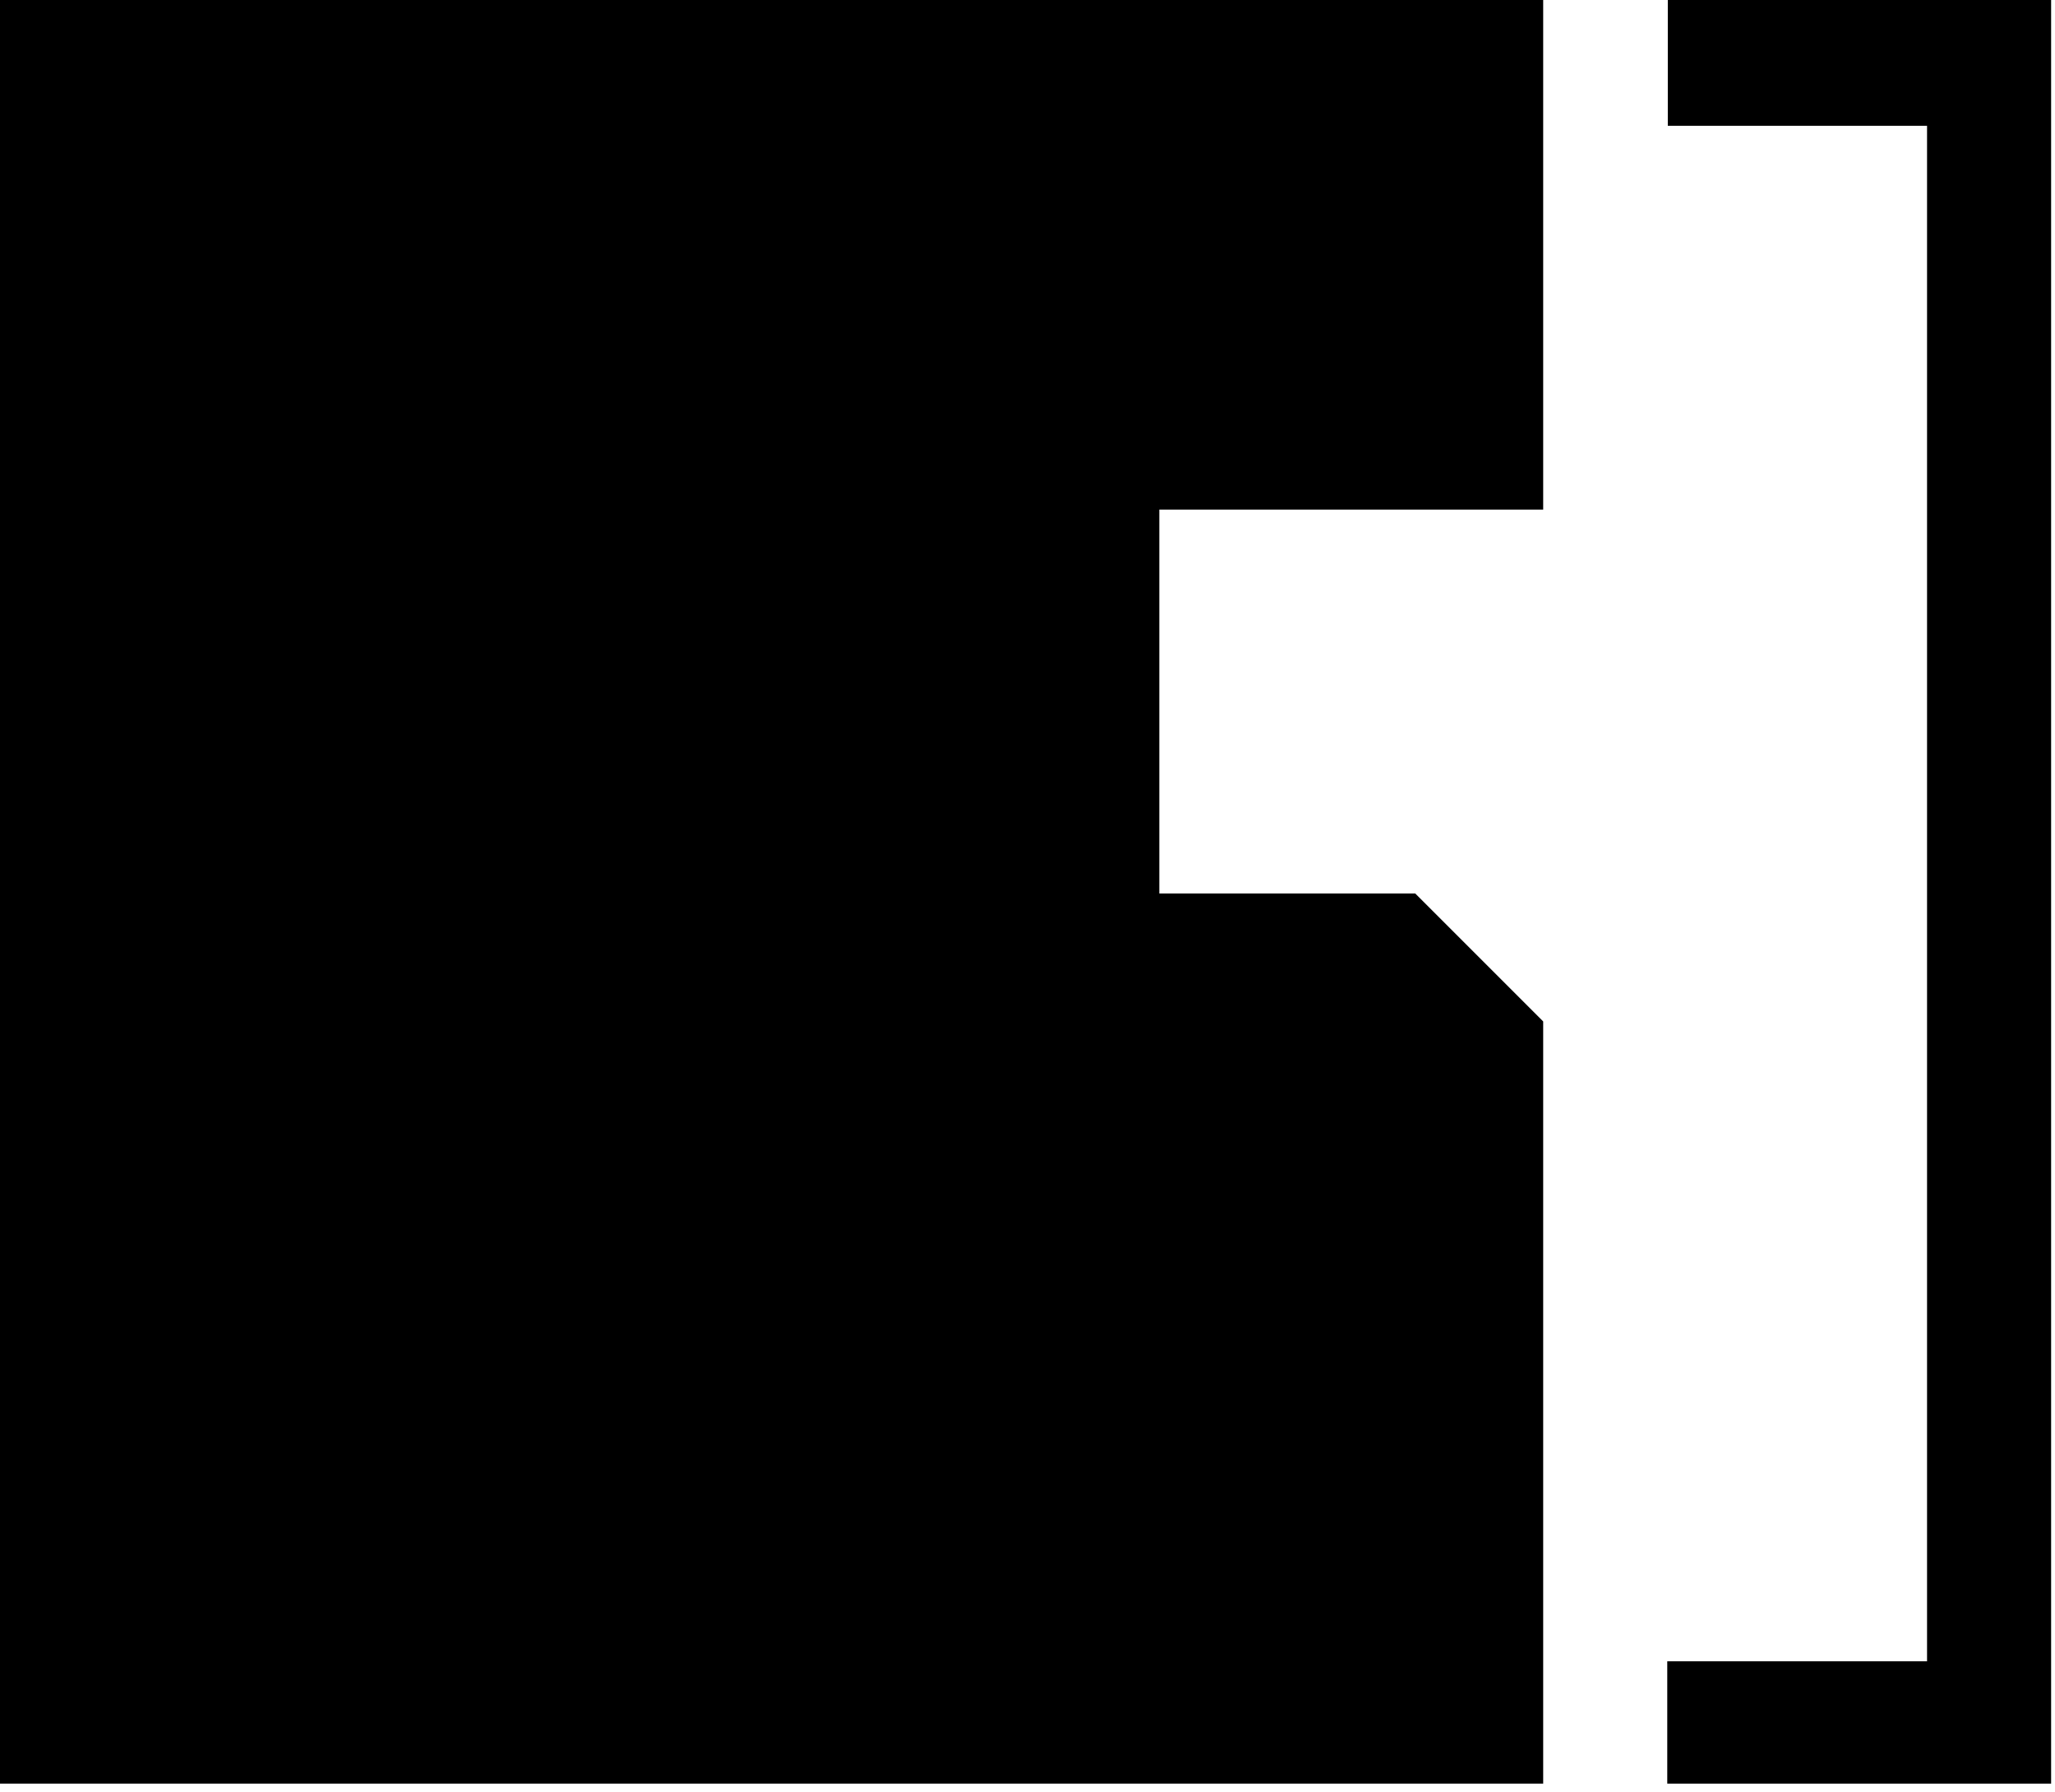
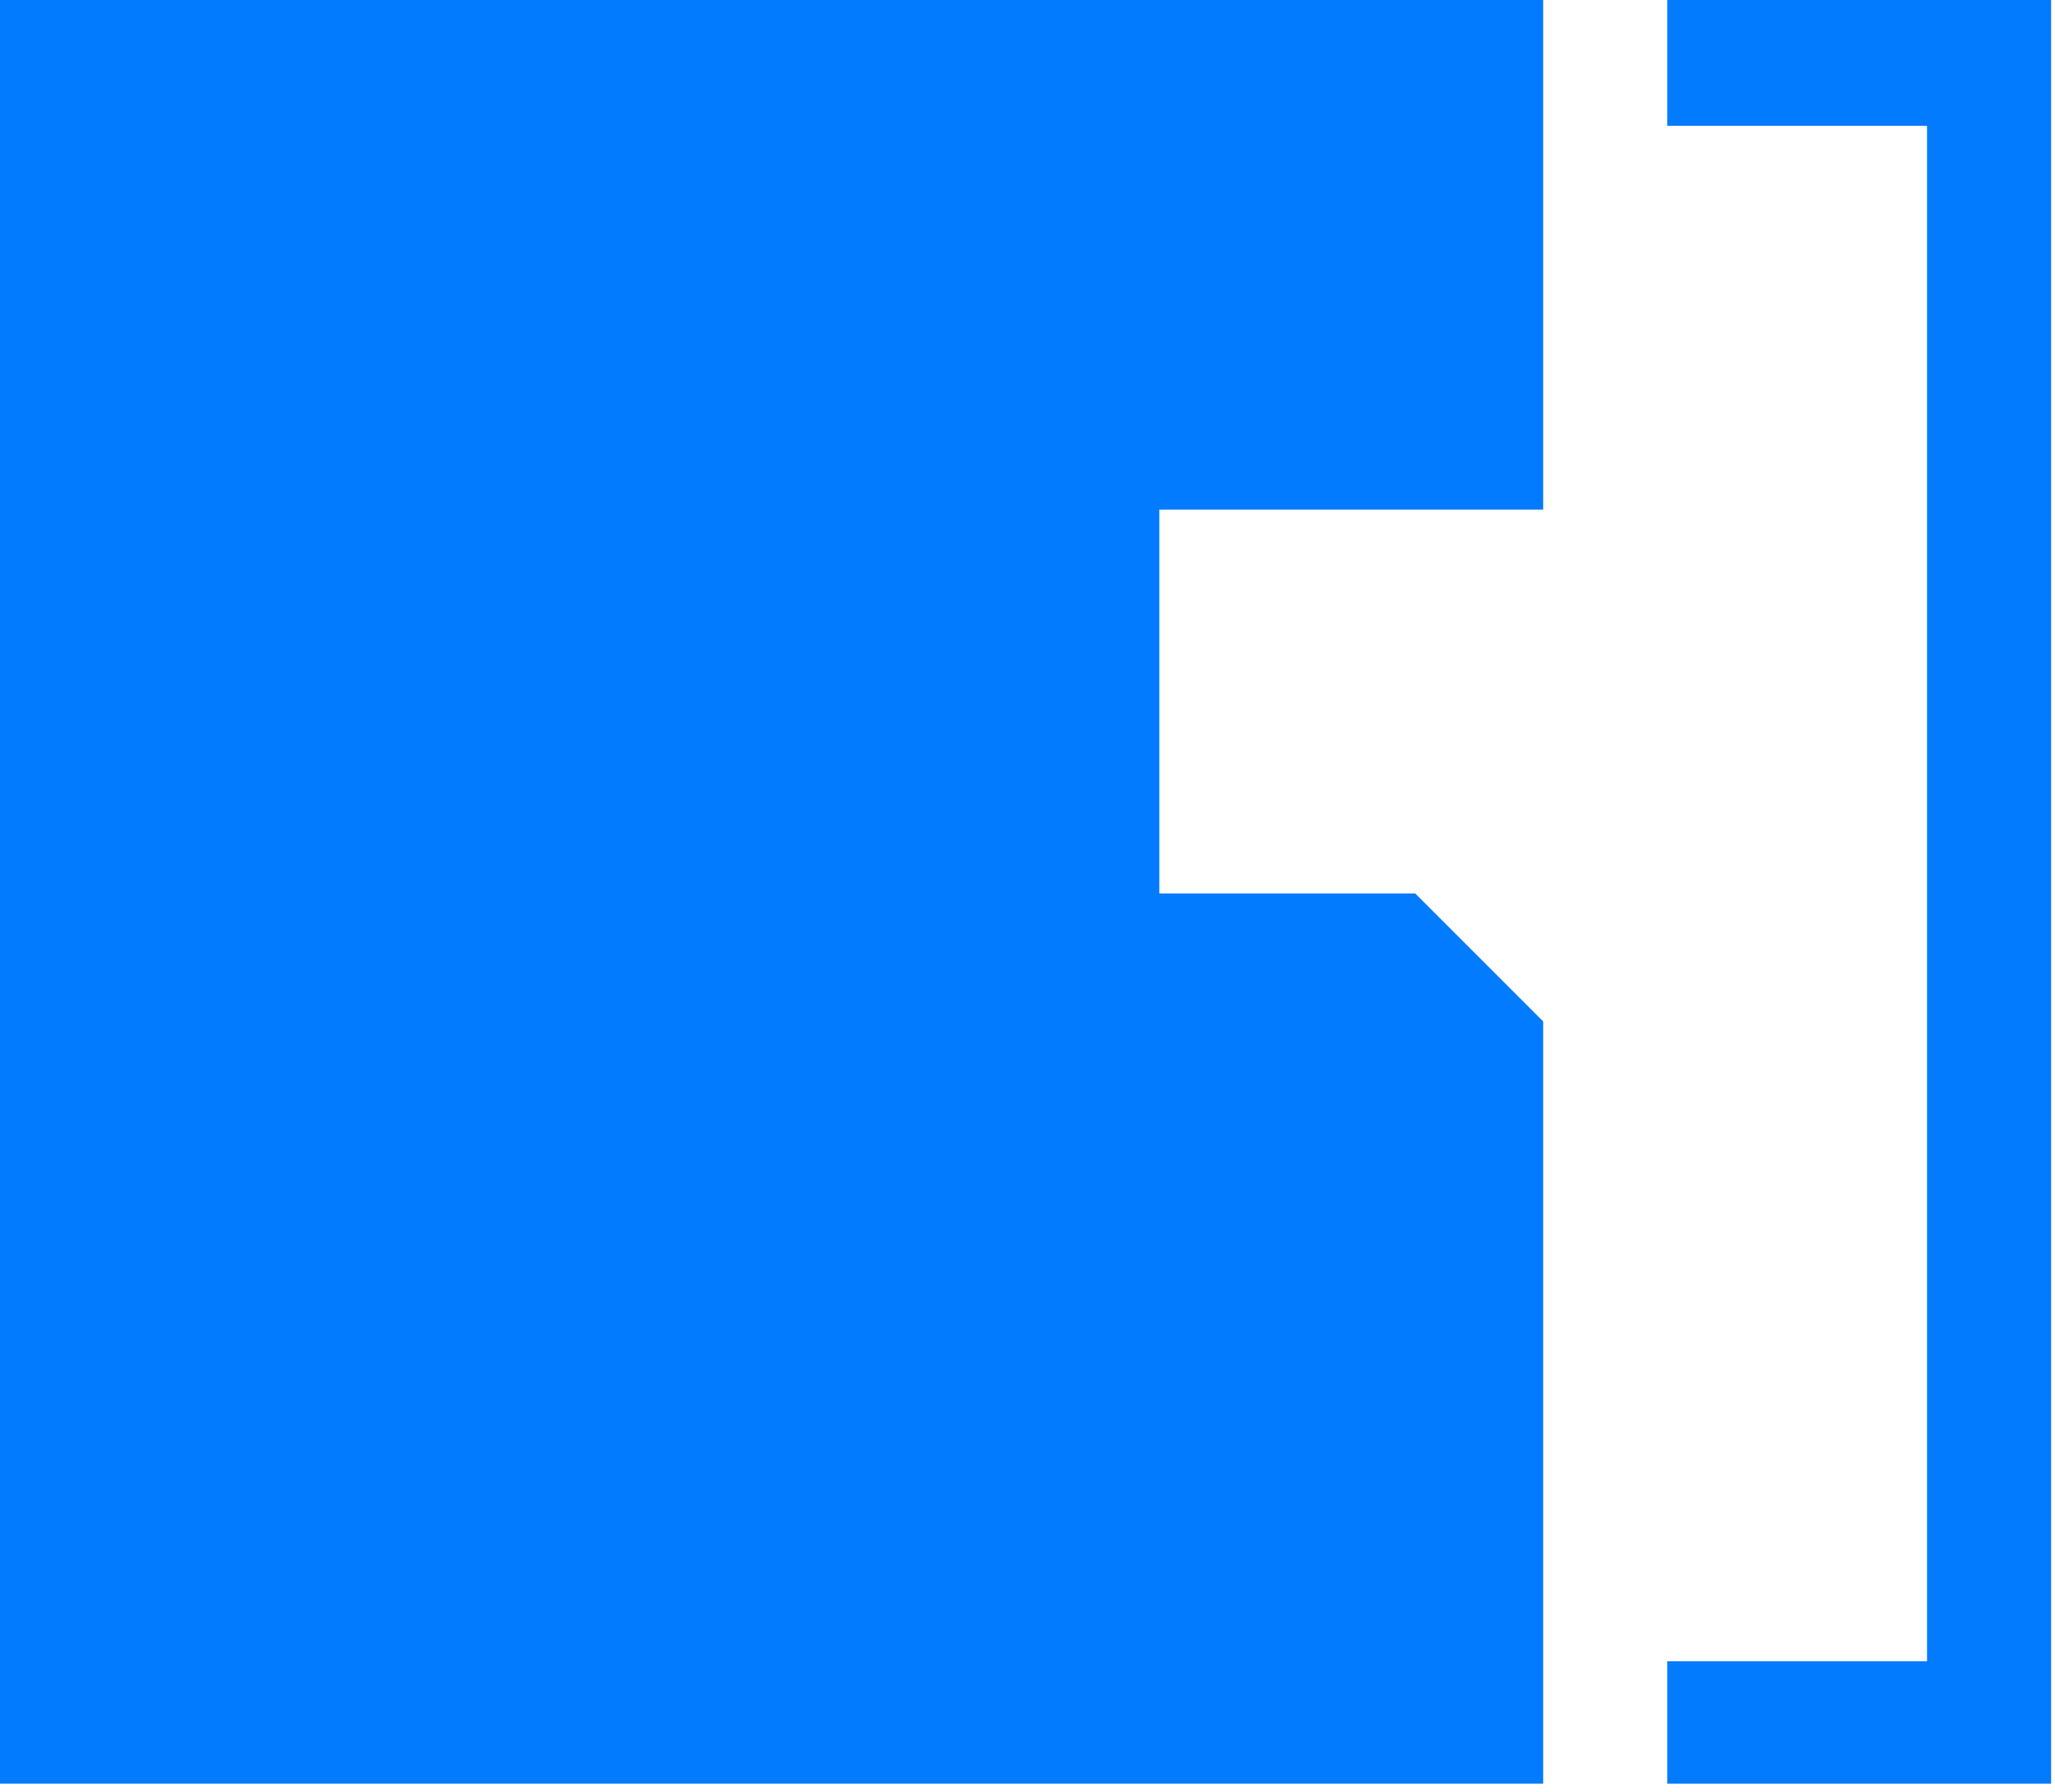
- <svg xmlns="http://www.w3.org/2000/svg" width="265" height="231" viewBox="0 0 265 231" fill="%236366f1">
+ <svg xmlns="http://www.w3.org/2000/svg" width="265" height="231" viewBox="0 0 265 231" fill="#027bff">
  <path d="M0 230 V0 H199 V65.716 H149.5 V115.216 H182.5 L199 131.716 V230 Z" />
-   <path d="M215 214.224 V230 H264.5 V0 H215.07 V16.224 H248.5 V214.224 H215 Z" />
+   <path d="M215 214.224 V230 H264.5 V0 H215 V16.224 H248.5 V214.224 H215 Z" />
</svg>
